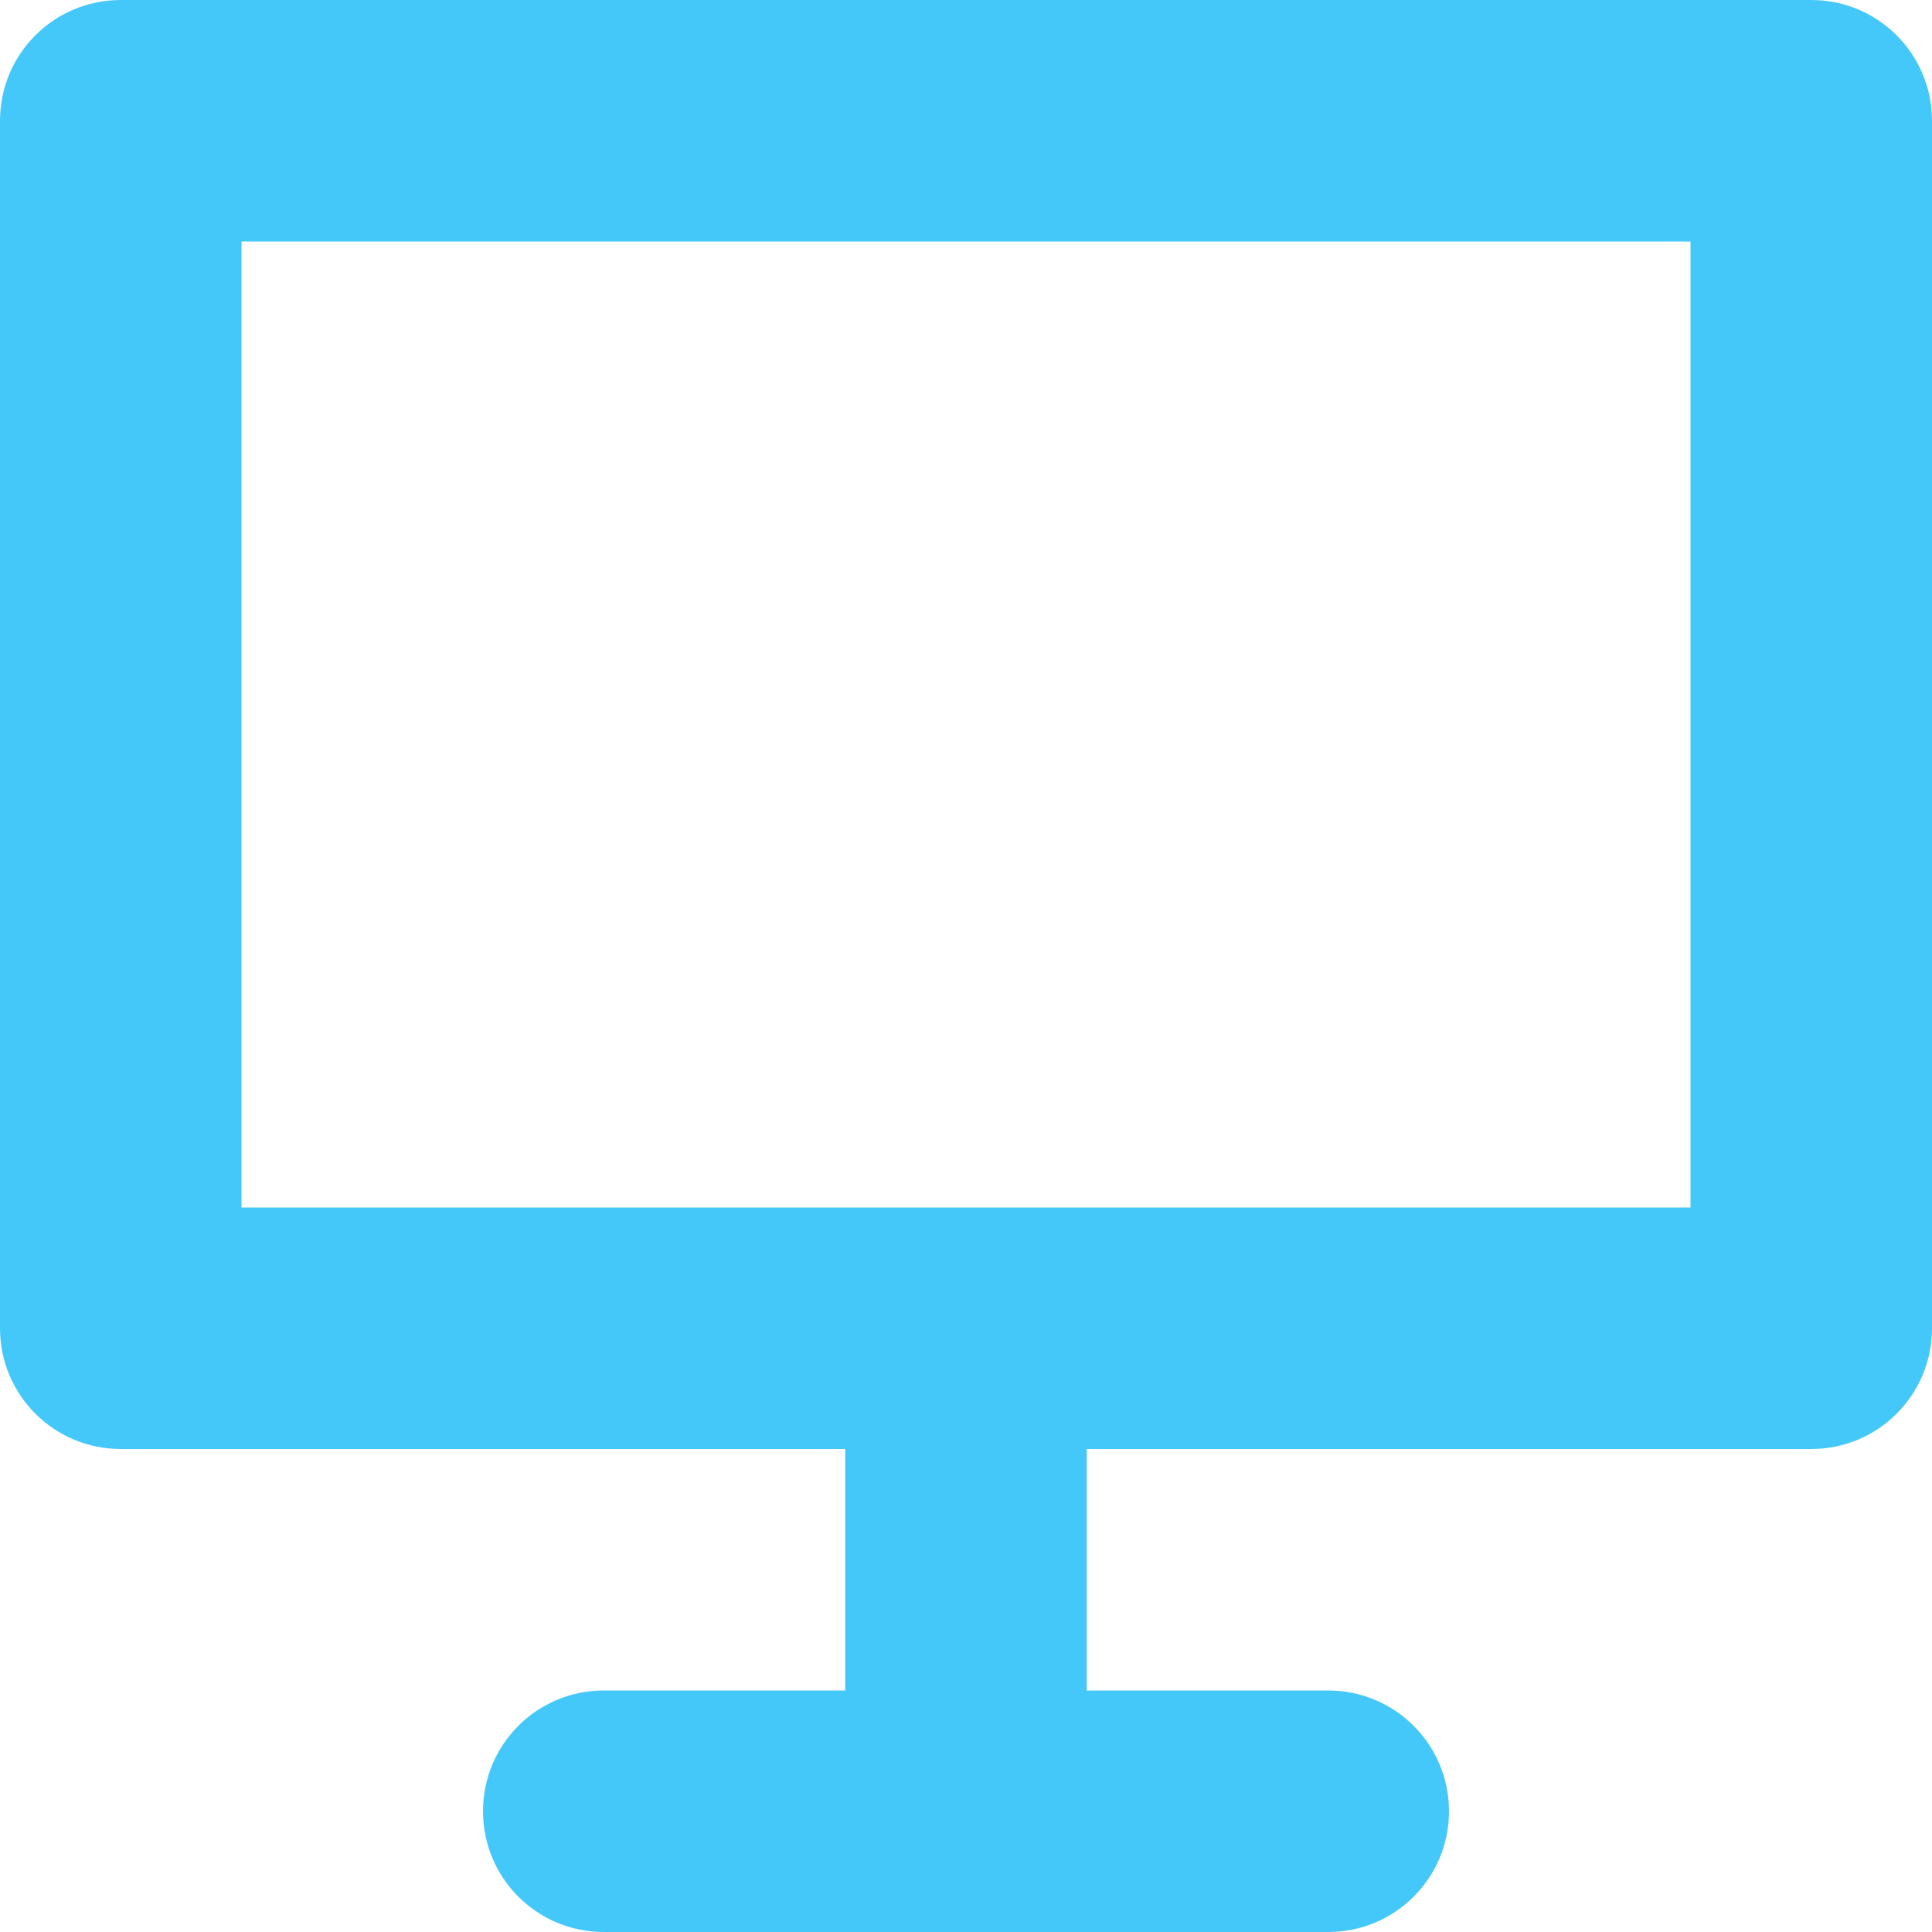
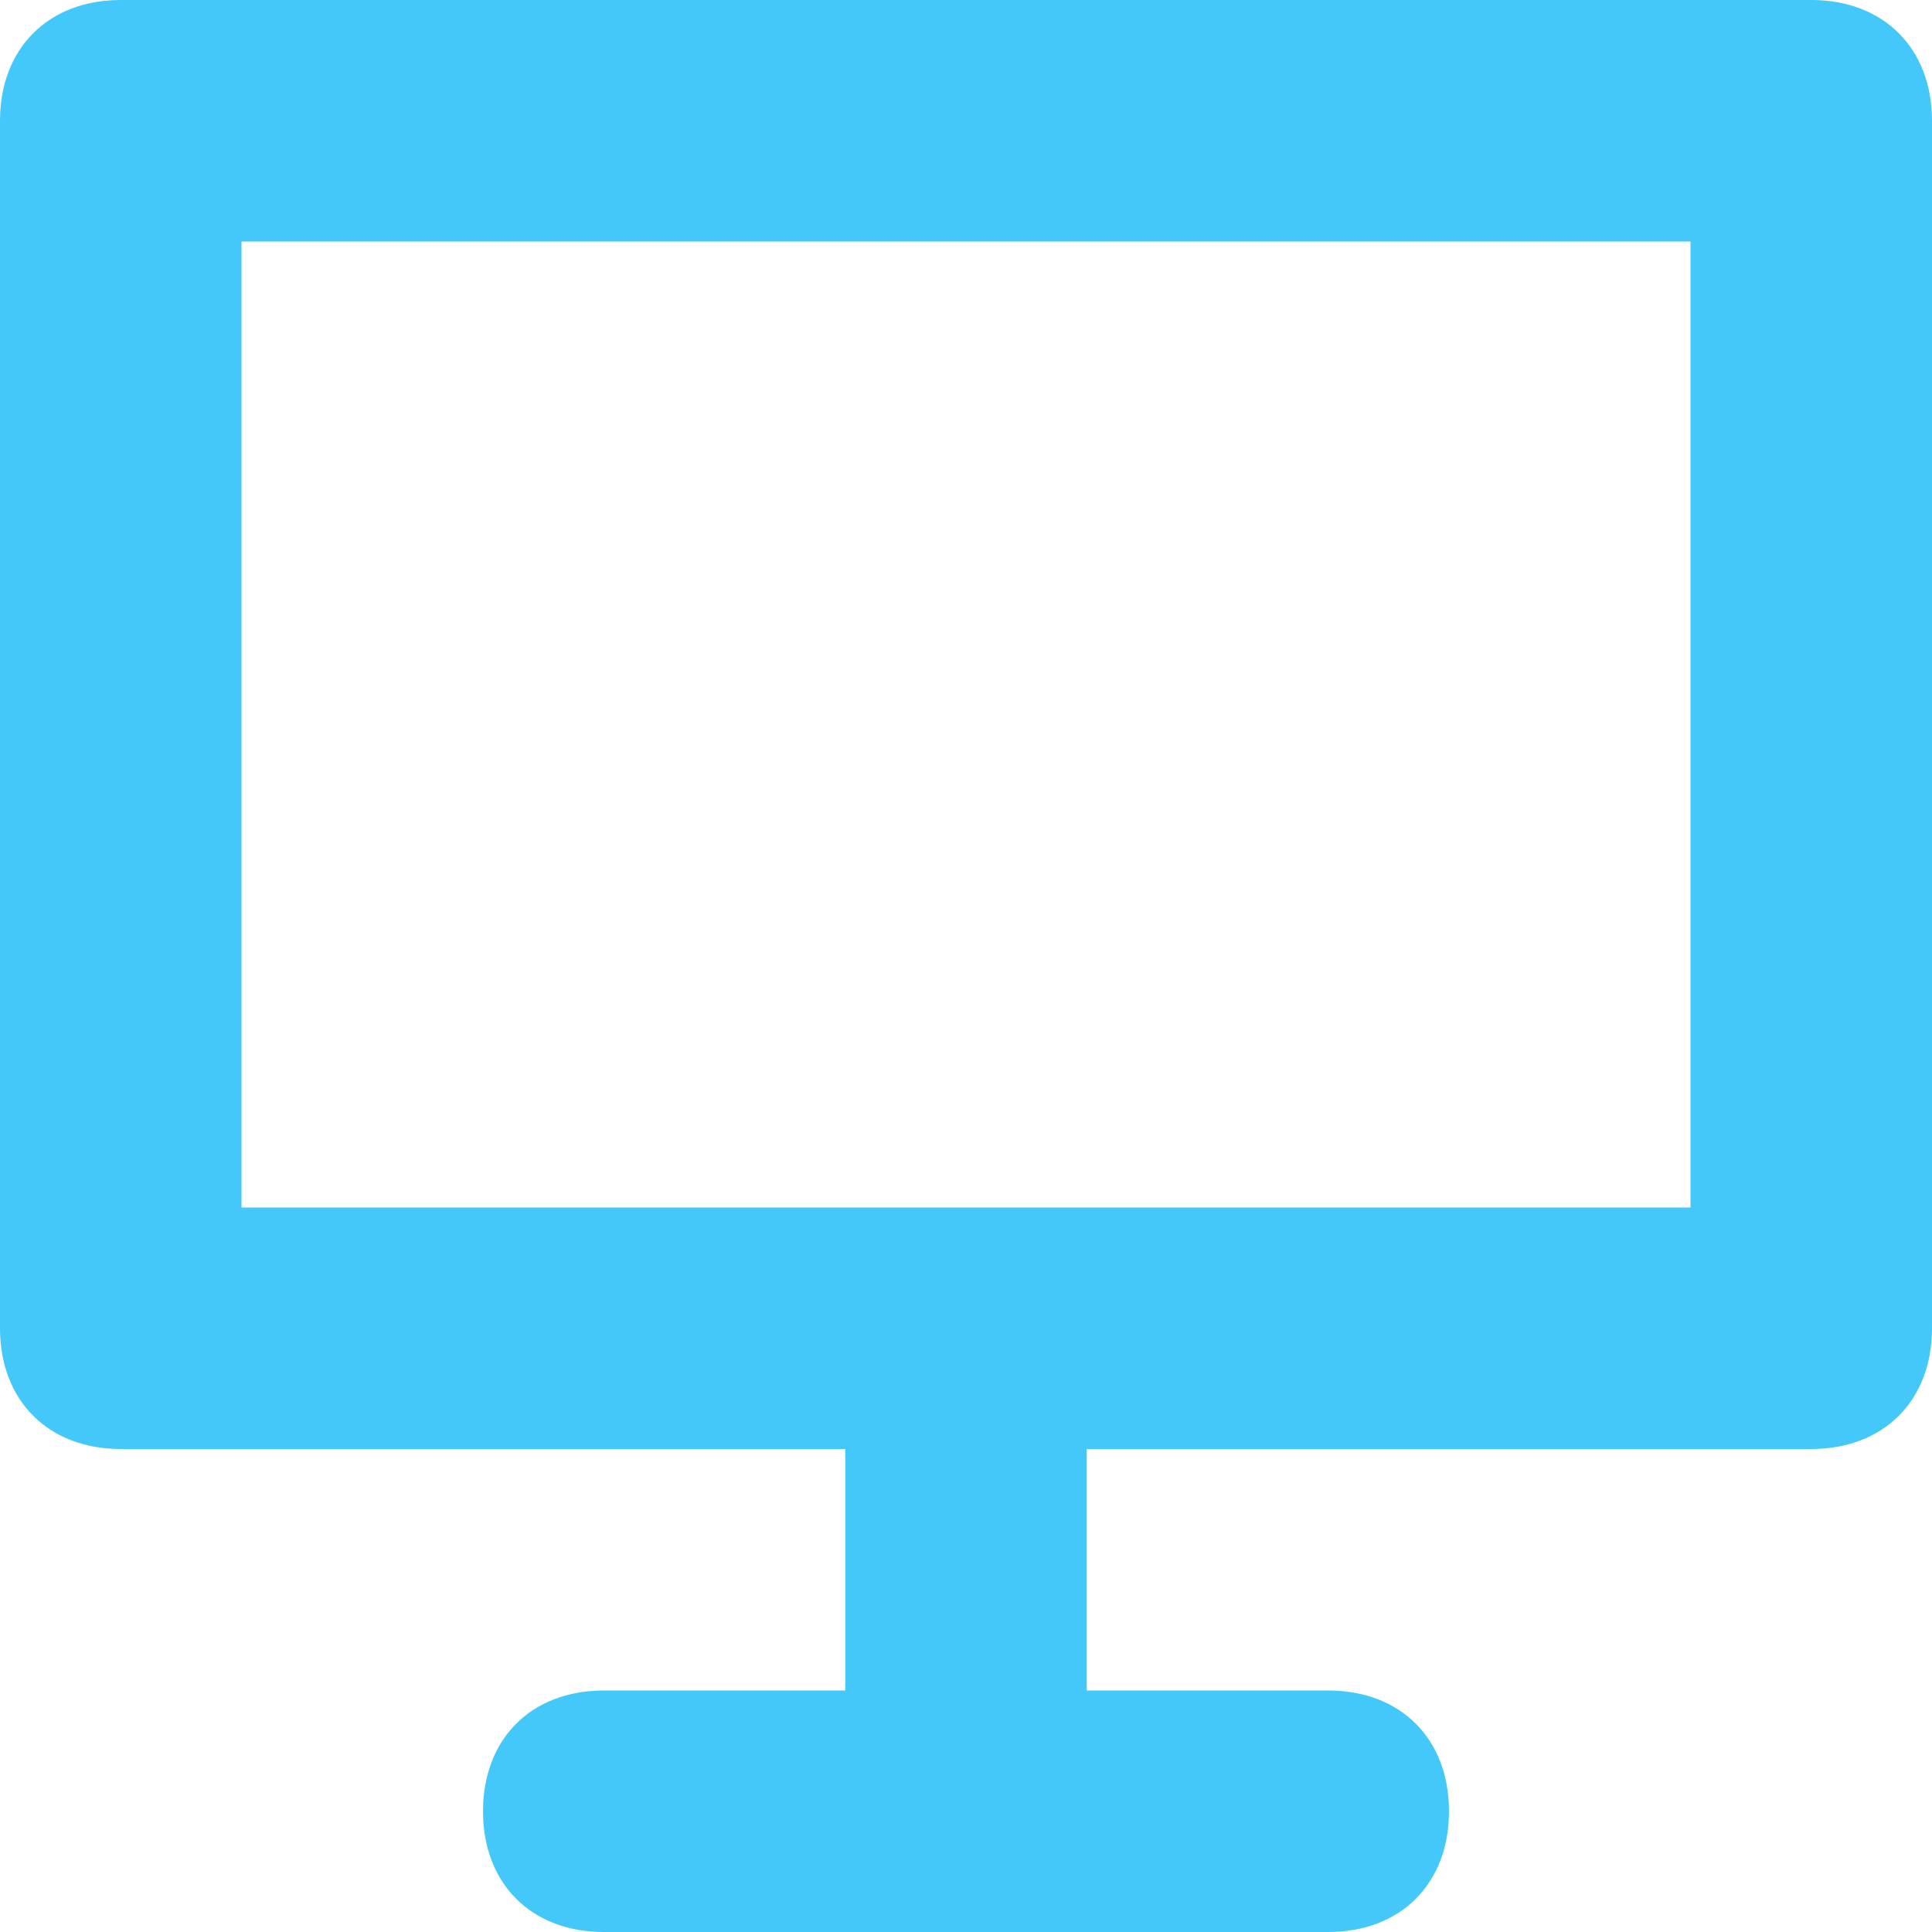
- <svg xmlns="http://www.w3.org/2000/svg" preserveAspectRatio="xMidYMid" width="16" height="16" viewBox="0 0 16 16">
-   <defs>
-     <style>.cls-1 { fill: #44c8f9; fill-rule: evenodd; }</style>
-   </defs>
-   <path d="M5 16h6c.553 0 1-.447 1-1 0-.553-.447-1-1-1H9v-2h6c.553 0 1-.447 1-1V1c0-.553-.447-1-1-1H1C.447 0 0 .447 0 1v10c0 .553.447 1 1 1h6v2H5c-.553 0-1 .447-1 1 0 .553.447 1 1 1zm9-6H2V2h12v8z" class="cls-1" />
+ <svg xmlns="http://www.w3.org/2000/svg" viewBox="-6 -1 16 16">
+   <path d="M-1 15h6c.6 0 1-.4 1-1s-.4-1-1-1H3v-2h6c.6 0 1-.4 1-1V0c0-.6-.4-1-1-1H-5c-.6 0-1 .4-1 1v10c0 .6.4 1 1 1h6v2h-2c-.6 0-1 .4-1 1s.4 1 1 1zm9-6H-4V1H8v8z" fill="#44C8F9" />
</svg>
